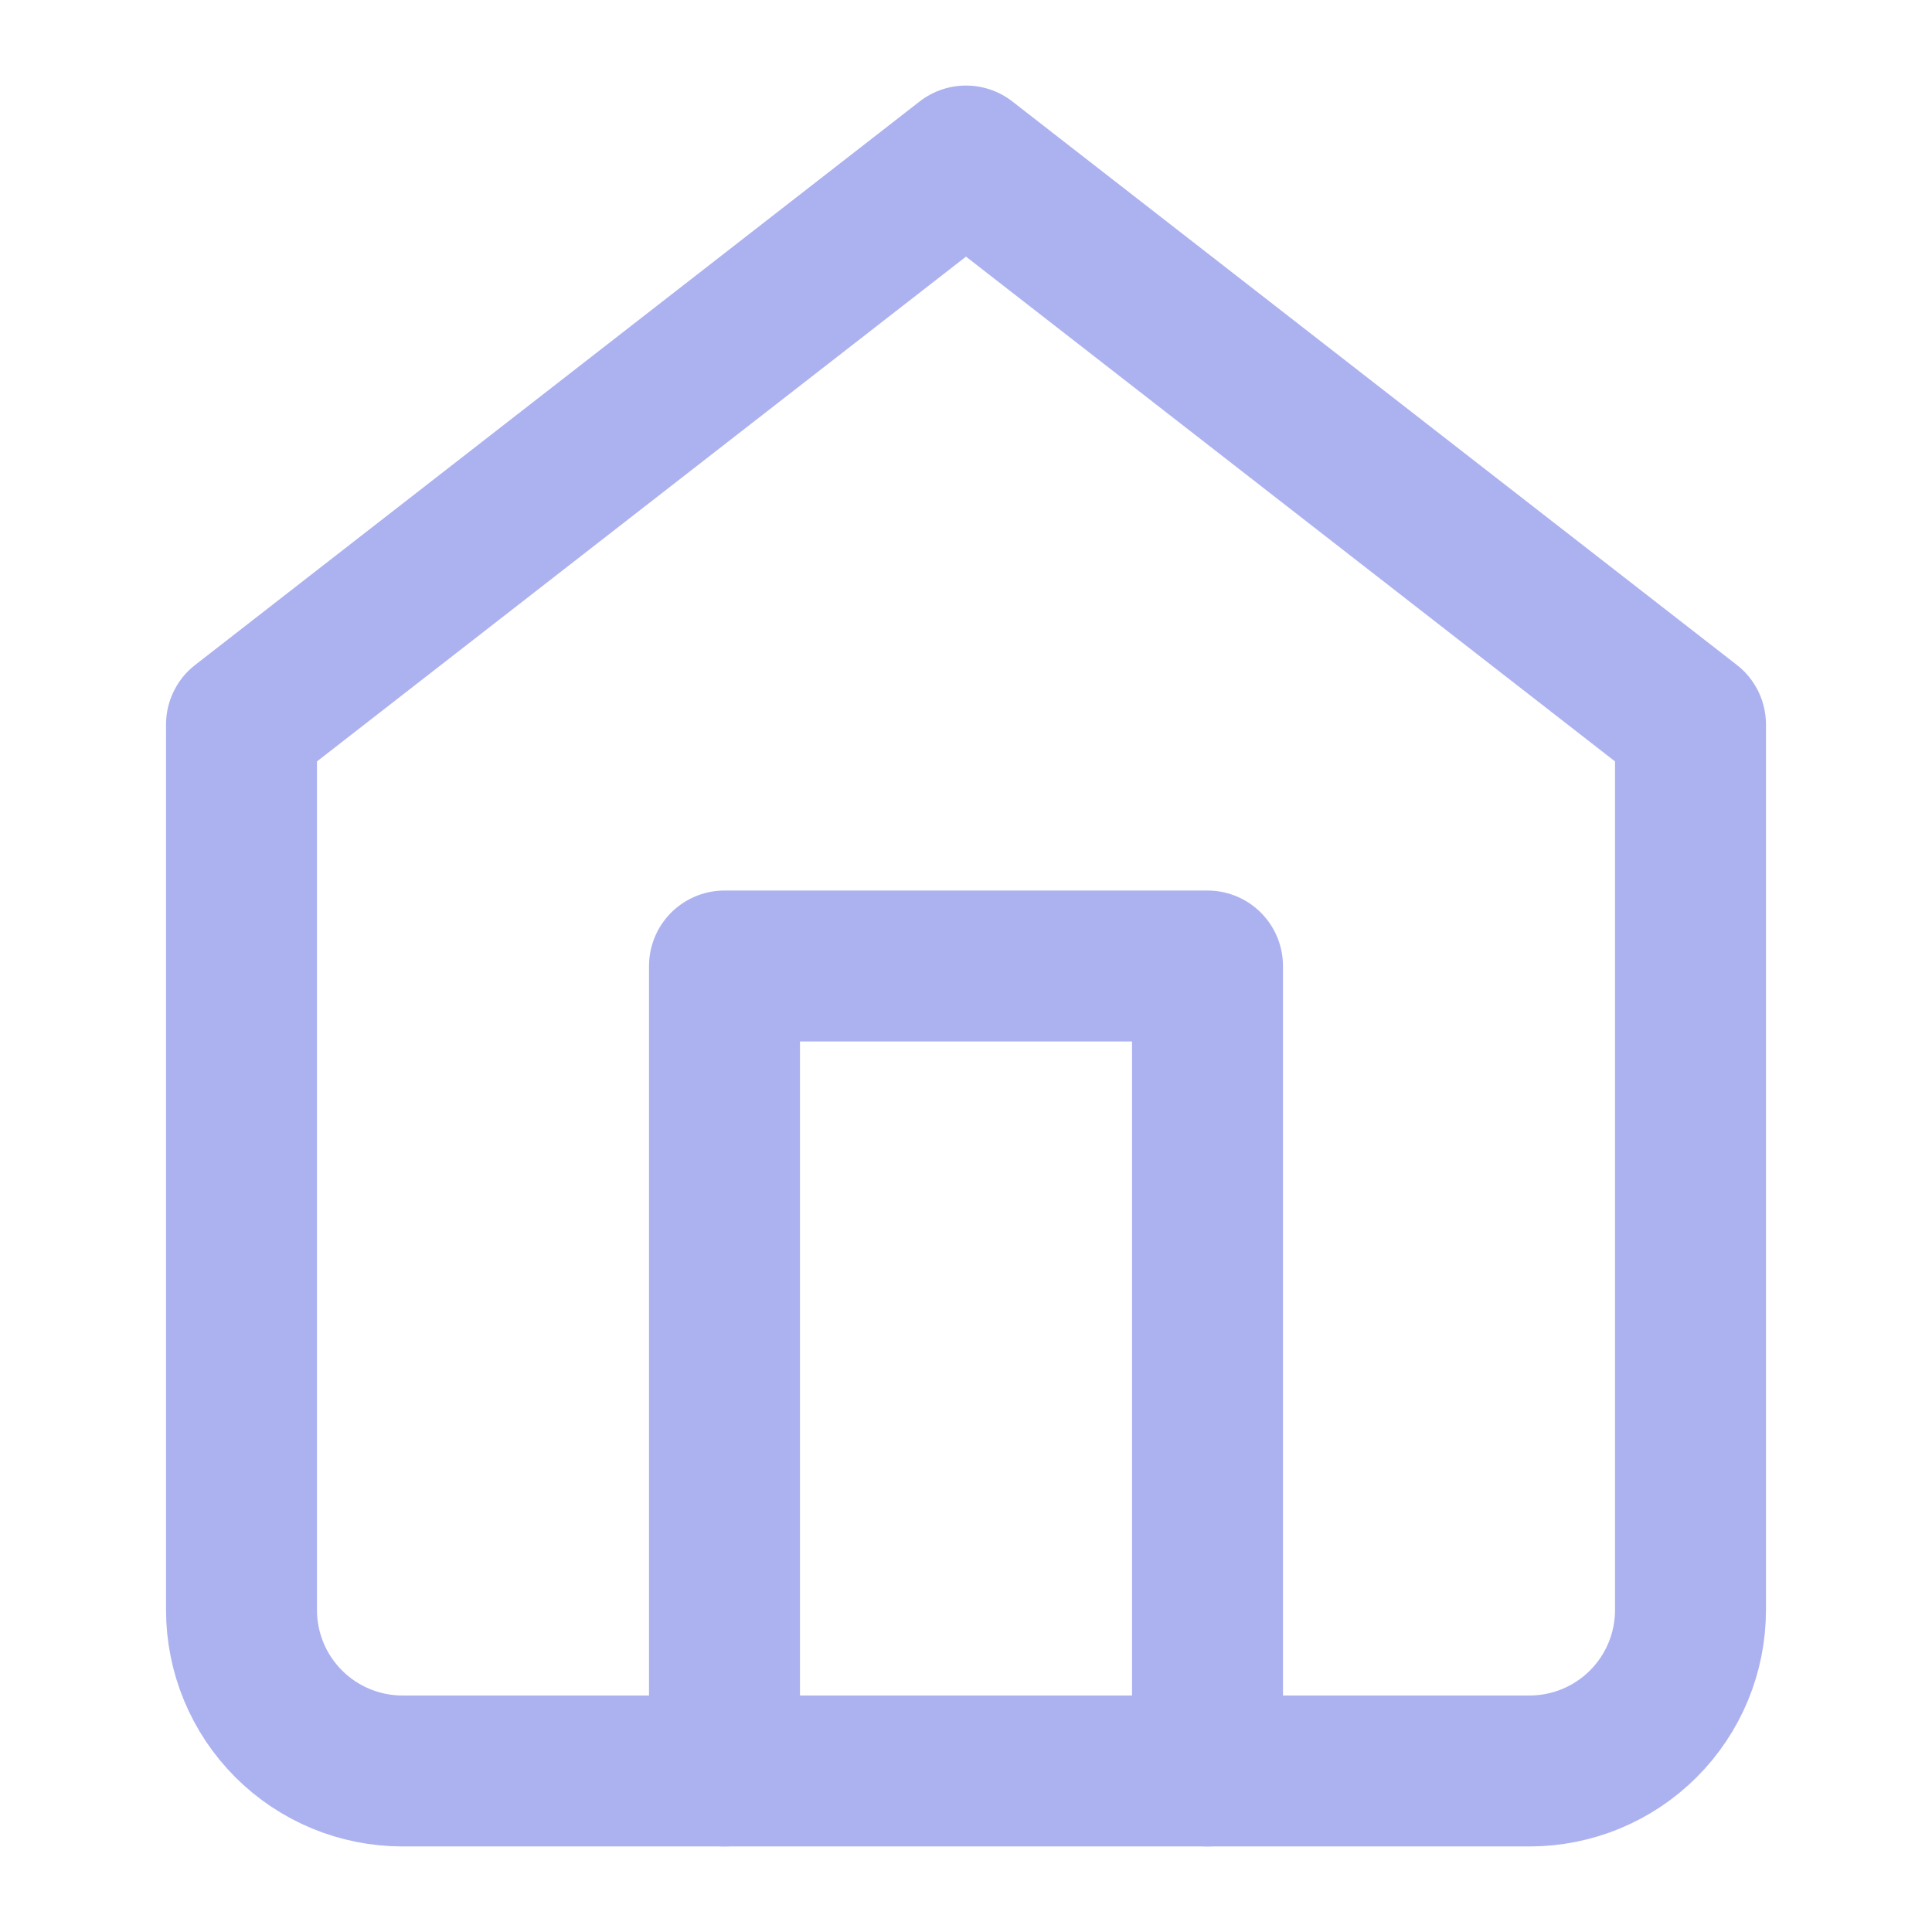
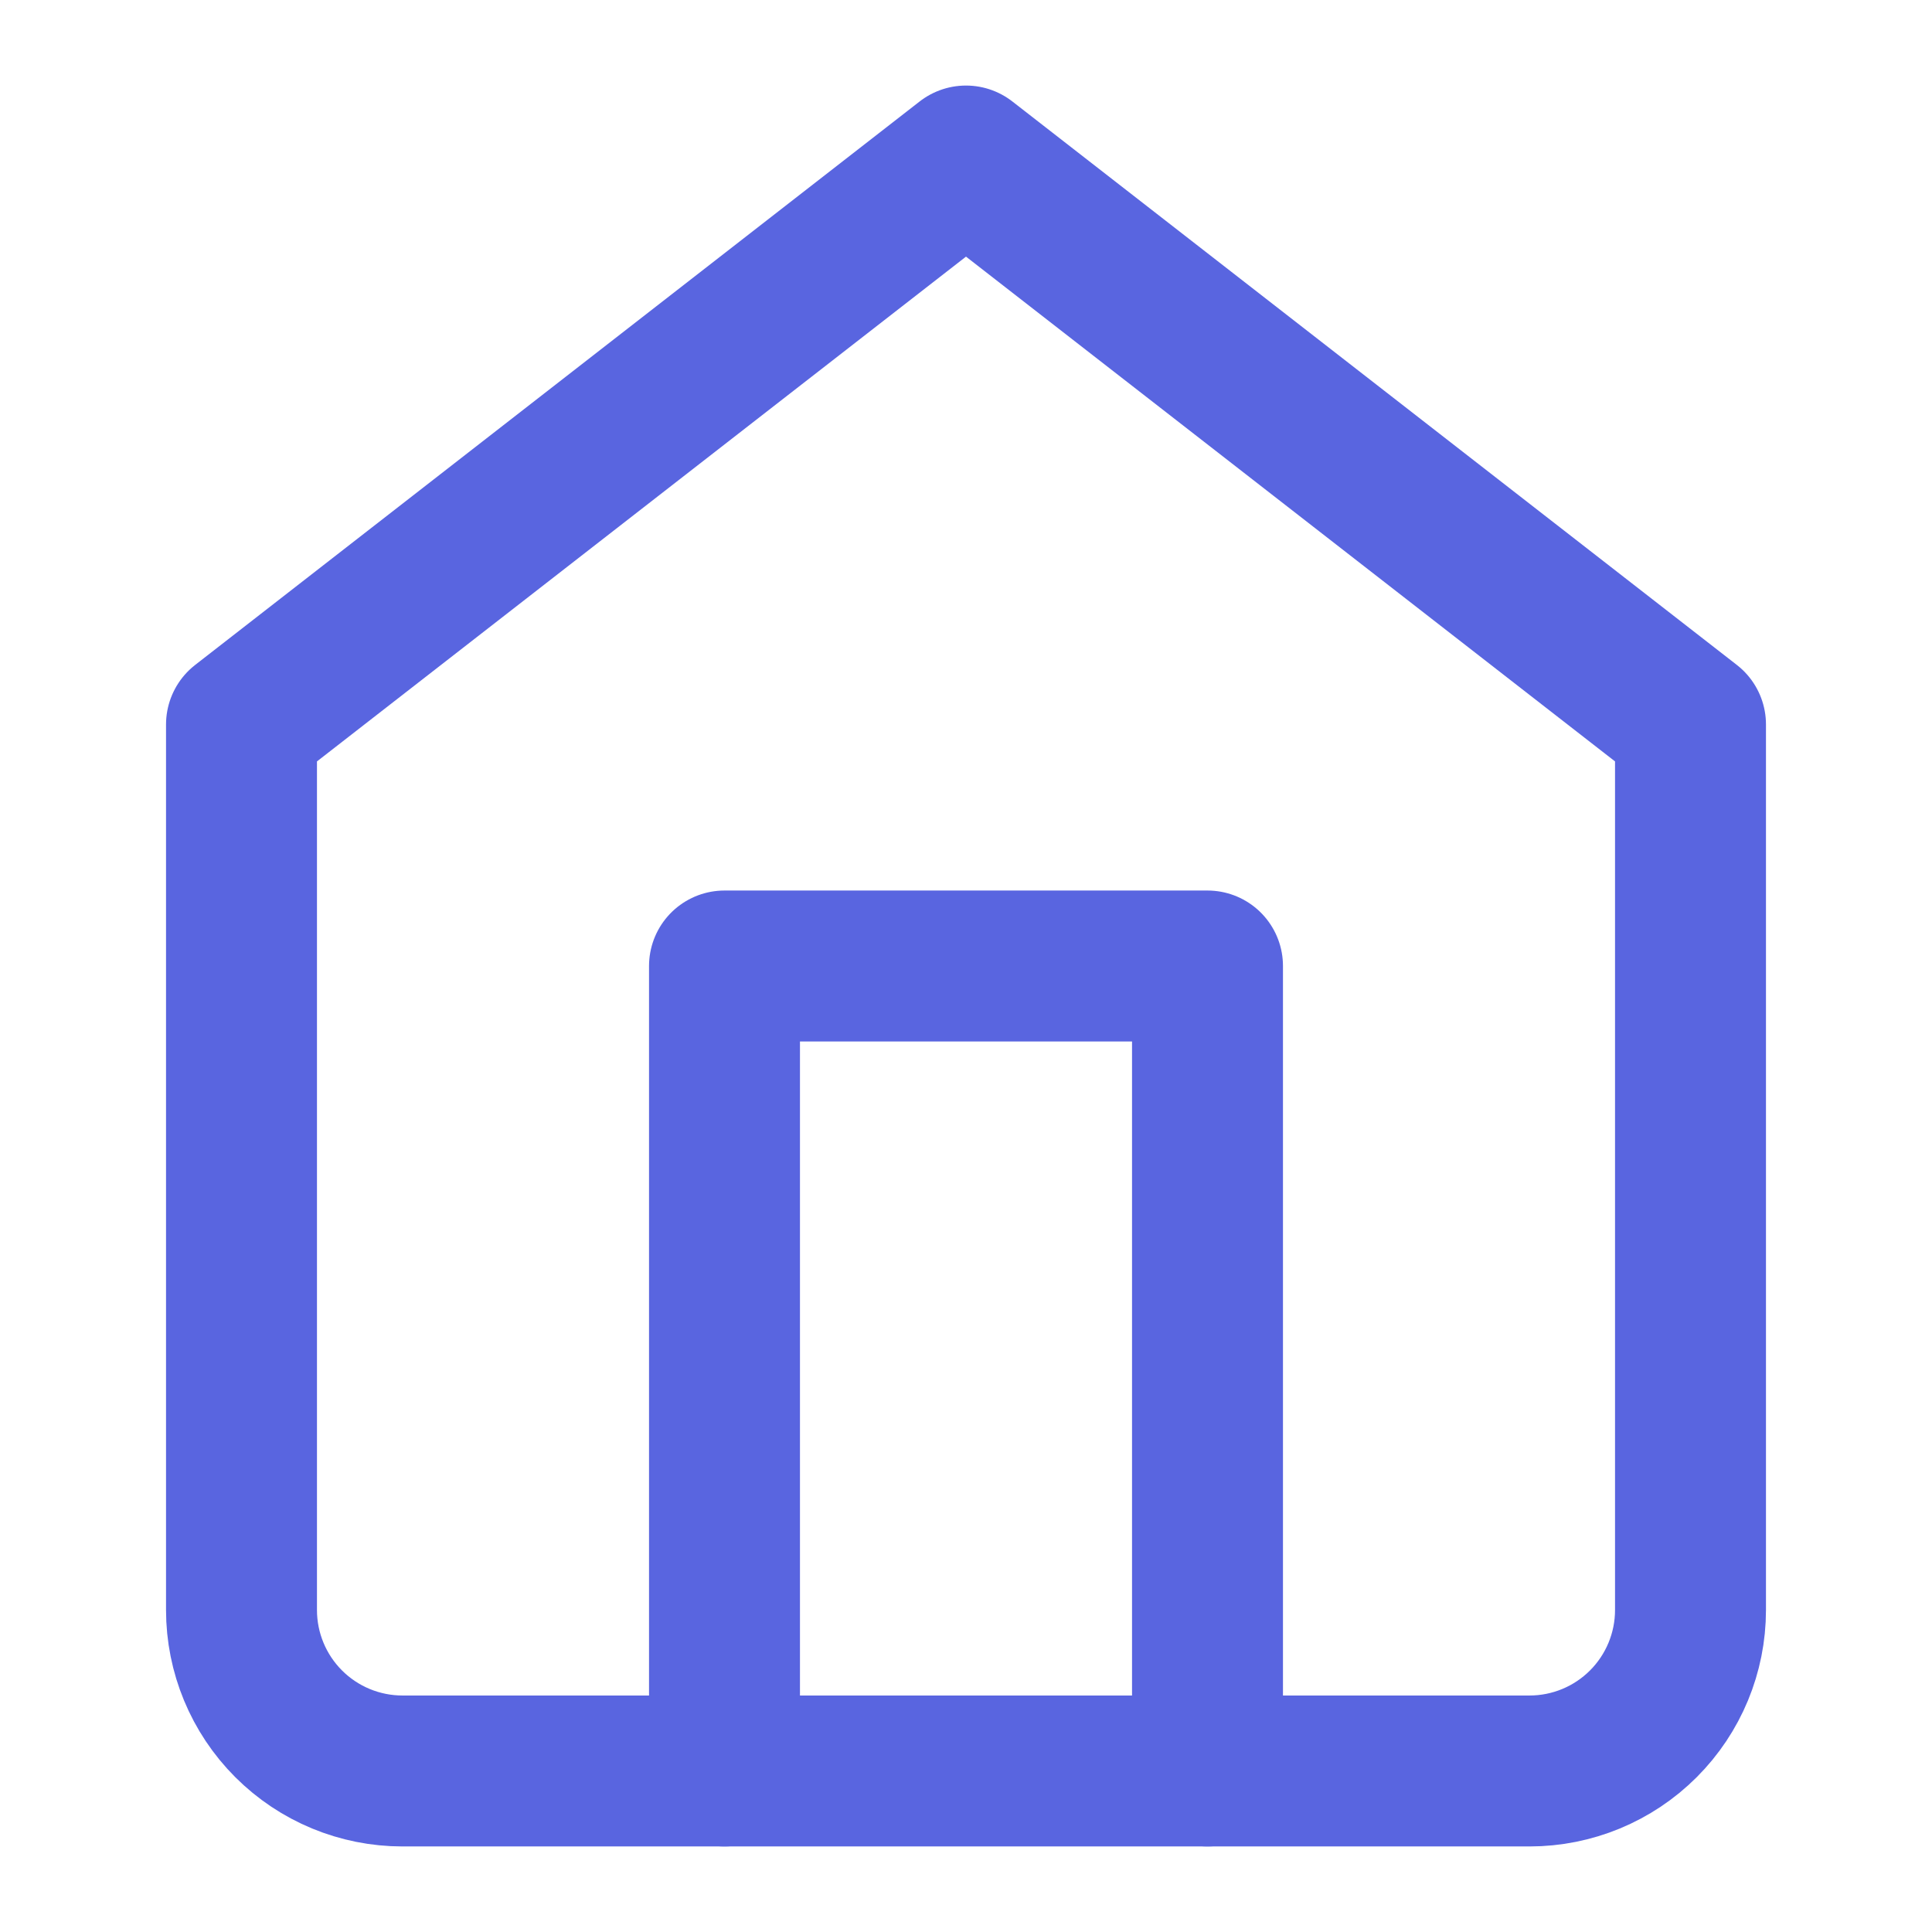
<svg xmlns="http://www.w3.org/2000/svg" width="32" height="32" viewBox="0 0 32 32" fill="none">
-   <g opacity="0.5">
-     <path d="M4 12L16 2.667L28 12V26.667C28 27.374 27.719 28.052 27.219 28.552C26.719 29.052 26.041 29.333 25.333 29.333H6.667C5.959 29.333 5.281 29.052 4.781 28.552C4.281 28.052 4 27.374 4 26.667V12Z" stroke="#5965E0" stroke-width="2.5" stroke-linecap="round" stroke-linejoin="round" />
-     <path d="M12 29.333V16H20V29.333" stroke="#5965E0" stroke-width="2.5" stroke-linecap="round" stroke-linejoin="round" />
-   </g>
+   <path d="M4 12L16 2.667L28 12V26.667C28 27.374 27.719 28.052 27.219 28.552C26.719 29.052 26.041 29.333 25.333 29.333H6.667C5.959 29.333 5.281 29.052 4.781 28.552C4.281 28.052 4 27.374 4 26.667V12Z" stroke="#5965E0" stroke-width="2.5" stroke-linecap="round" stroke-linejoin="round" />
+   <path d="M12 29.333V16H20V29.333" stroke="#5965E0" stroke-width="2.5" stroke-linecap="round" stroke-linejoin="round" />
</svg>
